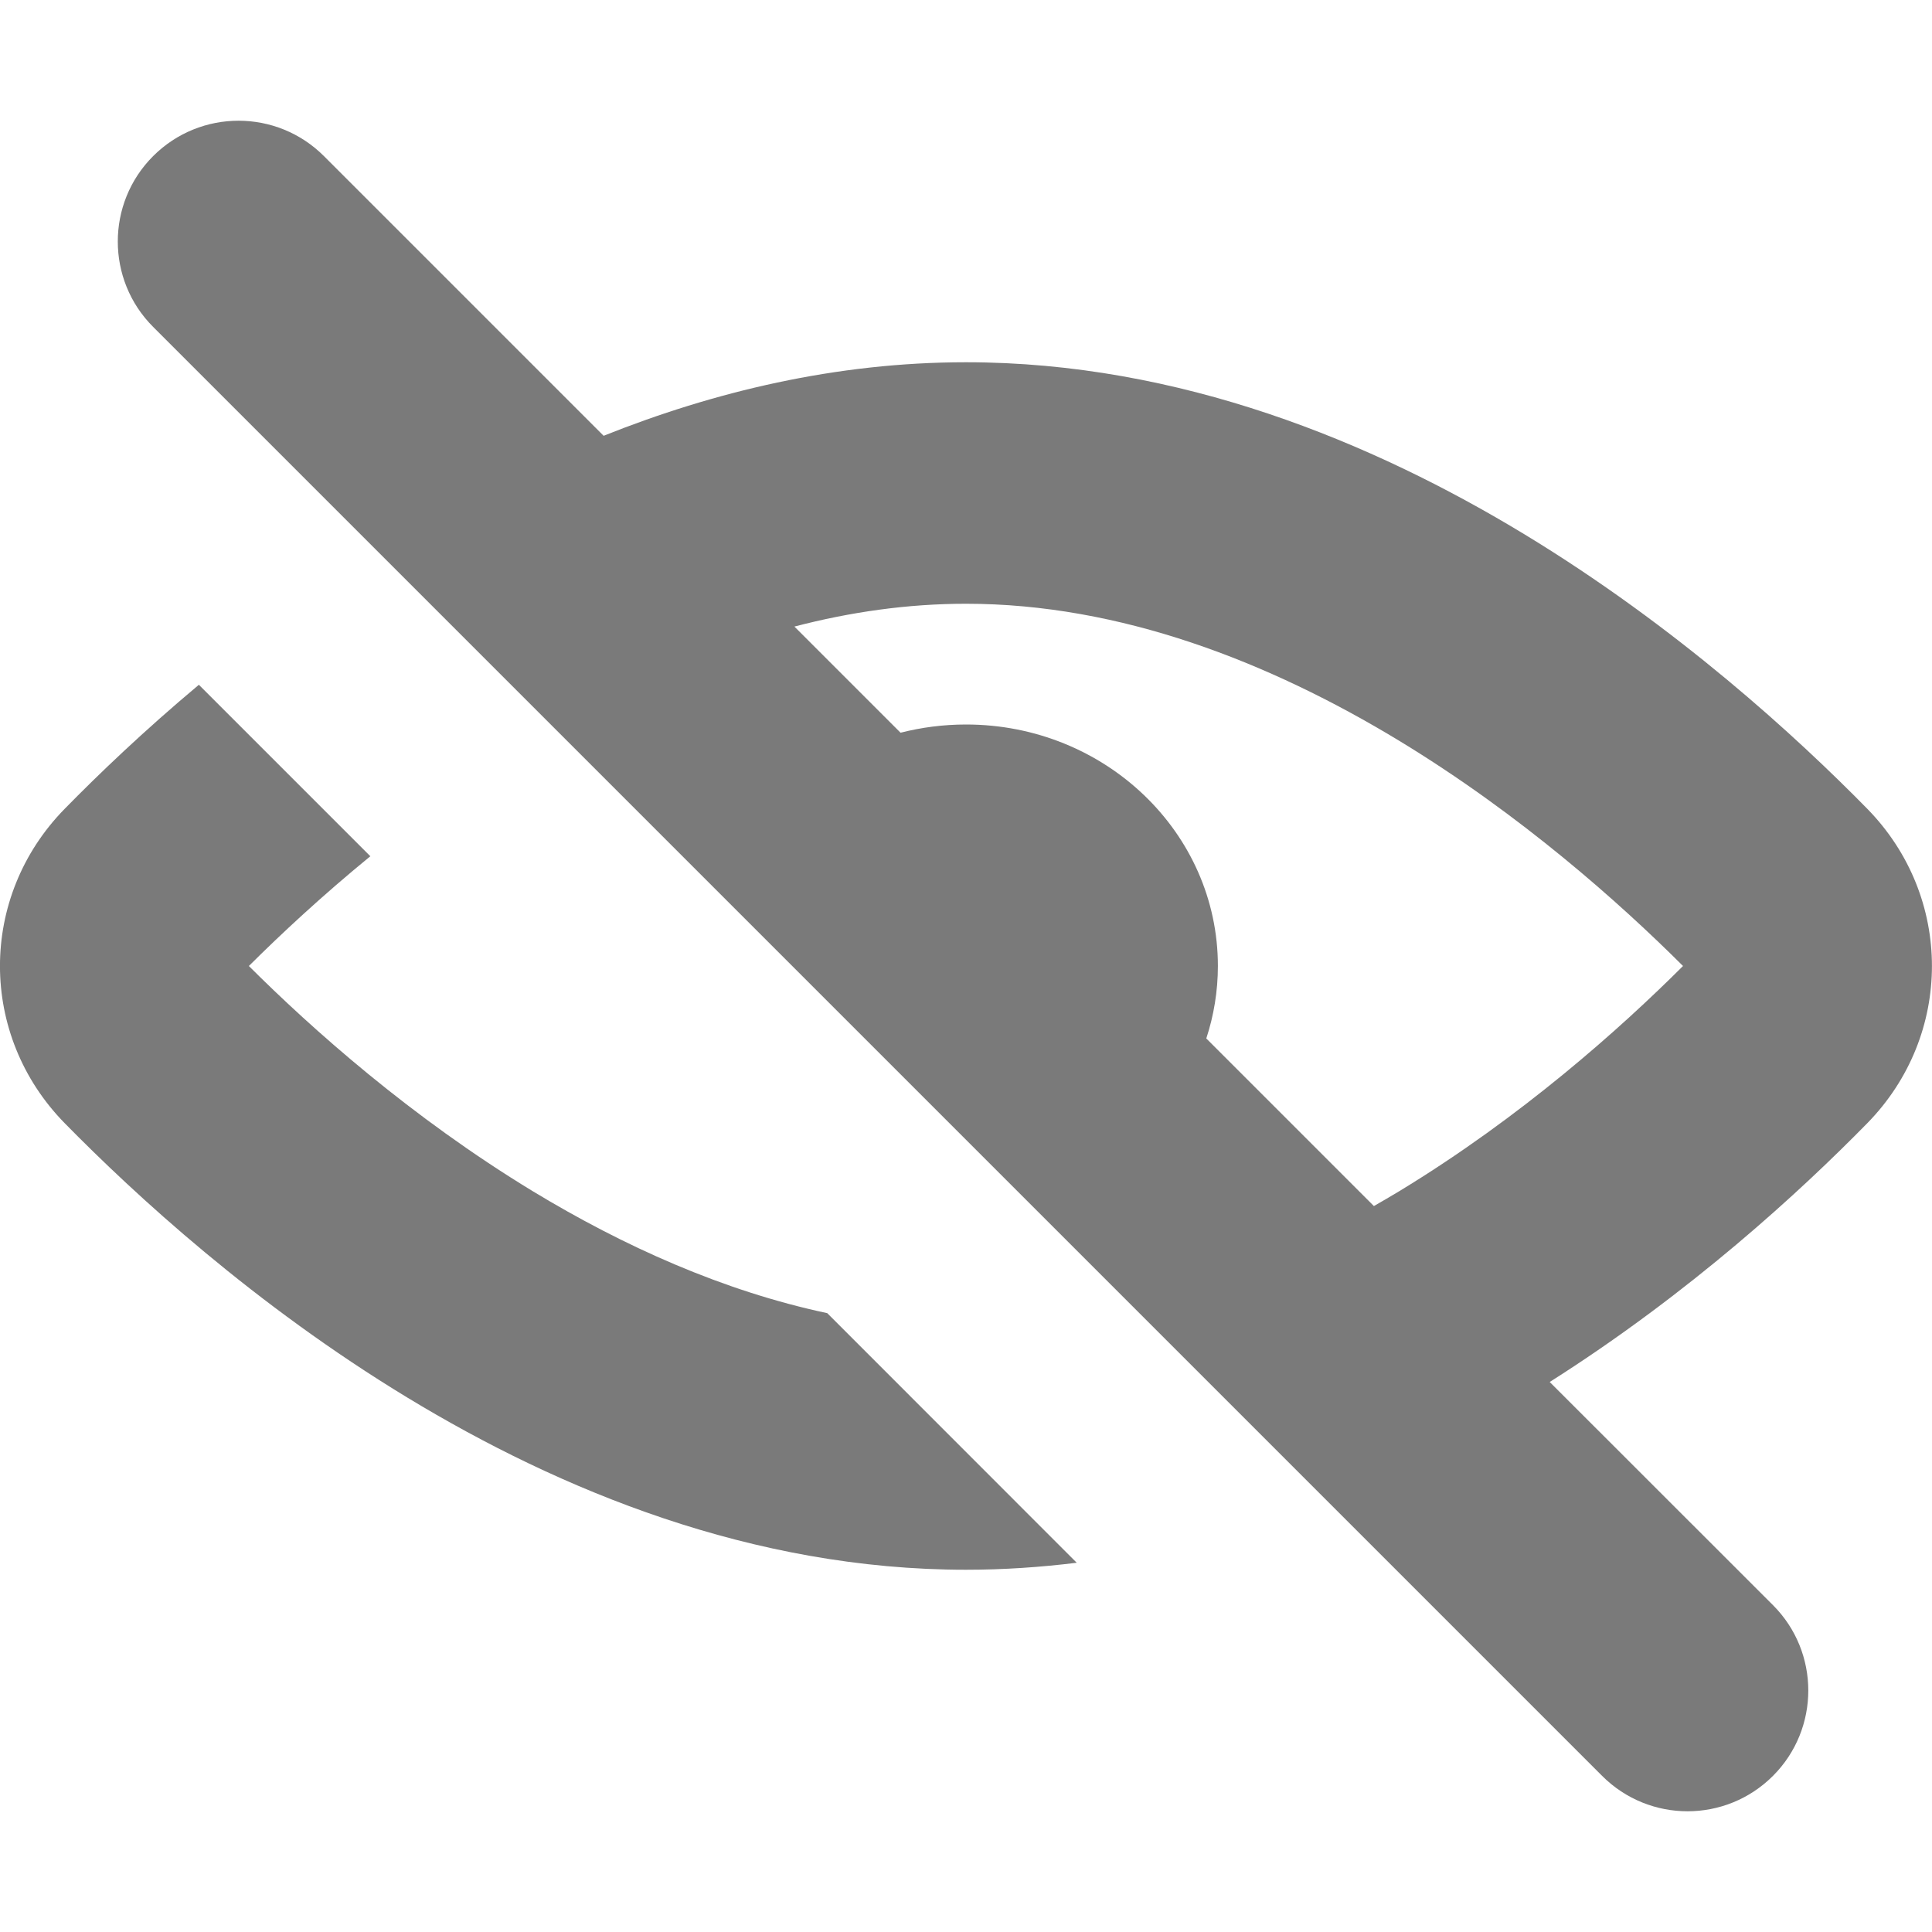
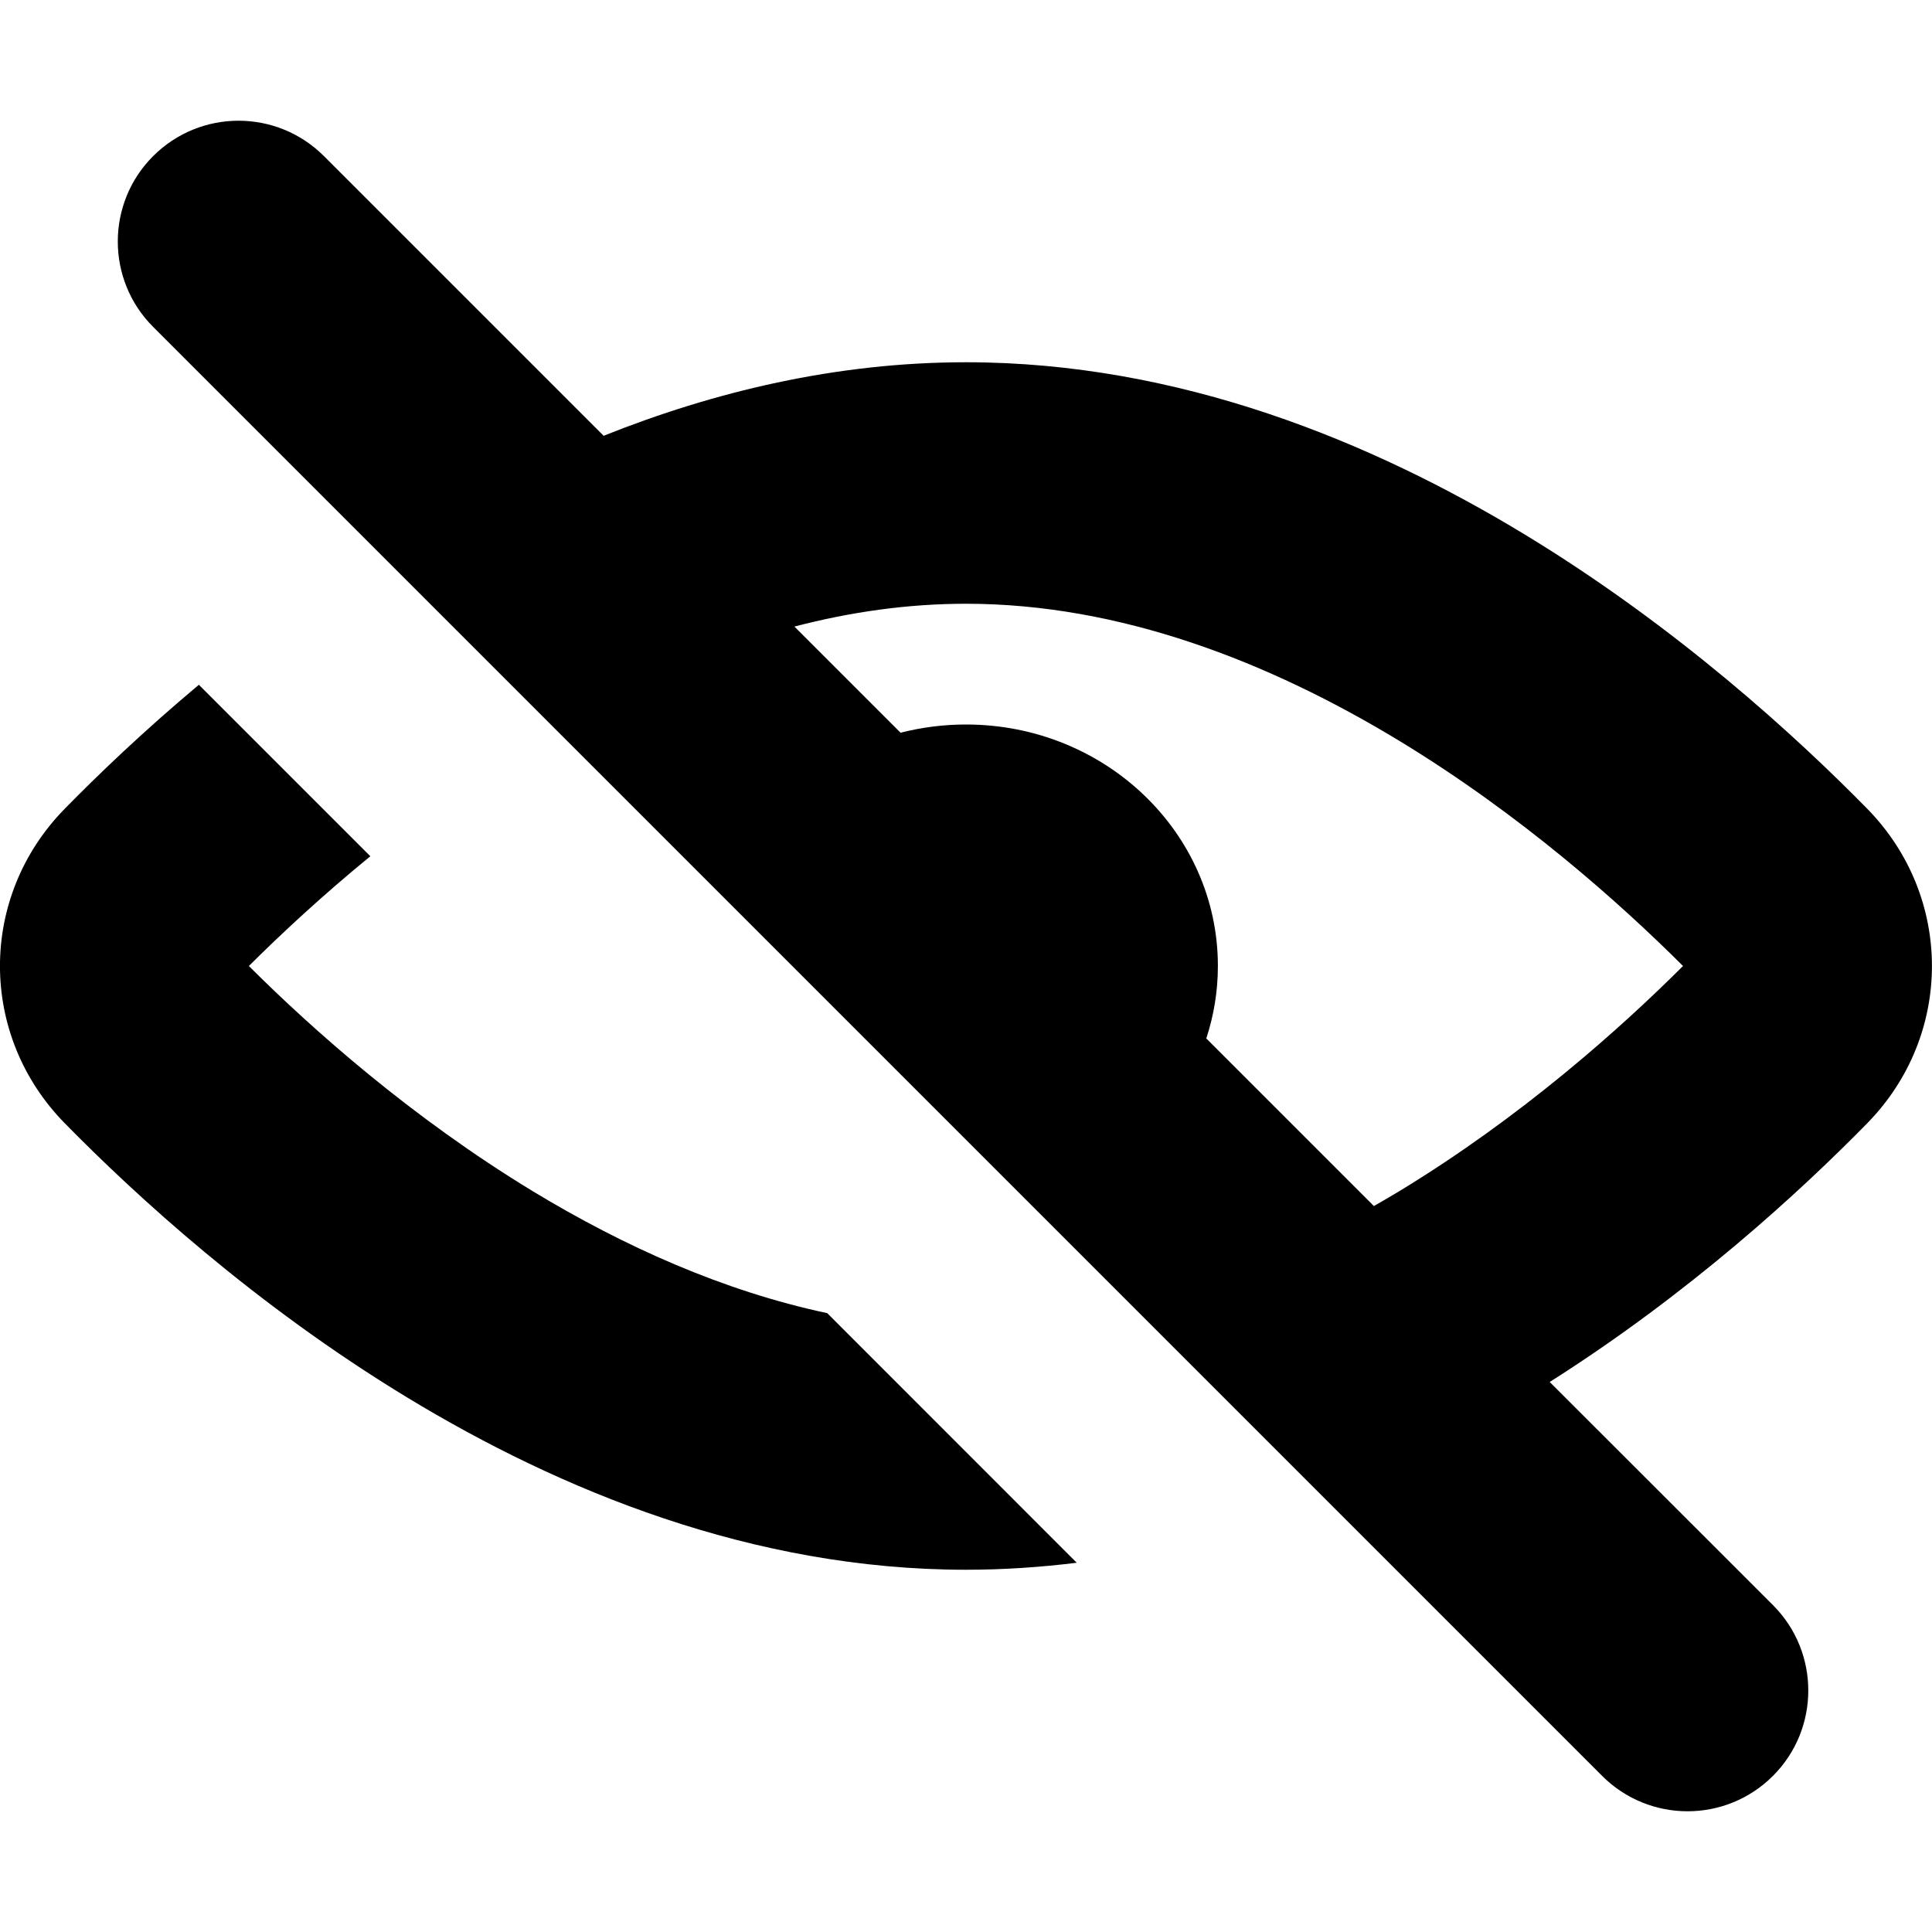
<svg xmlns="http://www.w3.org/2000/svg" width="16" height="16" viewBox="0 0 16 16" fill="none">
-   <path fill-rule="evenodd" clip-rule="evenodd" d="M2.683 1.293C2.292 0.902 1.659 0.902 1.268 1.293C0.878 1.683 0.878 2.317 1.268 2.707L13.268 14.707C13.659 15.098 14.292 15.098 14.683 14.707C15.073 14.317 15.073 13.683 14.683 13.293L12.834 11.445C14 10.706 14.915 9.862 15.464 9.302C16.178 8.573 16.178 7.427 15.464 6.698C14.882 6.105 13.89 5.193 12.625 4.425C11.364 3.66 9.769 3 8 3C6.923 3 5.91 3.245 4.999 3.609L2.683 1.293ZM6.579 5.189L7.458 6.068C7.631 6.024 7.812 6 8 6C9.152 6 10.086 6.895 10.086 8C10.086 8.209 10.052 8.411 9.99 8.6L11.378 9.988C11.448 9.948 11.518 9.907 11.588 9.865C12.597 9.252 13.417 8.52 13.938 8C13.417 7.48 12.597 6.748 11.588 6.135C10.508 5.48 9.276 5 8 5C7.518 5 7.042 5.068 6.579 5.189Z" fill="#7A7A7A" />
-   <path d="M1.647 5.671C1.191 6.053 0.816 6.412 0.536 6.698C-0.179 7.427 -0.179 8.573 0.536 9.302C1.118 9.895 2.109 10.807 3.375 11.575C4.636 12.34 6.23 13 8 13C8.311 13 8.618 12.979 8.917 12.942L6.851 10.875C5.989 10.692 5.163 10.32 4.412 9.865C3.403 9.252 2.582 8.52 2.061 8C2.325 7.737 2.665 7.42 3.067 7.091L1.647 5.671Z" fill="#7A7A7A" />
+   <path fill-rule="evenodd" clip-rule="evenodd" d="M2.683 1.293C2.292 0.902 1.659 0.902 1.268 1.293C0.878 1.683 0.878 2.317 1.268 2.707L13.268 14.707C13.659 15.098 14.292 15.098 14.683 14.707C15.073 14.317 15.073 13.683 14.683 13.293L12.834 11.445C14 10.706 14.915 9.862 15.464 9.302C16.178 8.573 16.178 7.427 15.464 6.698C14.882 6.105 13.89 5.193 12.625 4.425C11.364 3.66 9.769 3 8 3C6.923 3 5.91 3.245 4.999 3.609L2.683 1.293ZM6.579 5.189L7.458 6.068C7.631 6.024 7.812 6 8 6C9.152 6 10.086 6.895 10.086 8C10.086 8.209 10.052 8.411 9.99 8.6L11.378 9.988C11.448 9.948 11.518 9.907 11.588 9.865C12.597 9.252 13.417 8.52 13.938 8C13.417 7.48 12.597 6.748 11.588 6.135C10.508 5.48 9.276 5 8 5C7.518 5 7.042 5.068 6.579 5.189Z" fill="currentColor" />
+   <path d="M1.647 5.671C1.191 6.053 0.816 6.412 0.536 6.698C-0.179 7.427 -0.179 8.573 0.536 9.302C1.118 9.895 2.109 10.807 3.375 11.575C4.636 12.34 6.23 13 8 13C8.311 13 8.618 12.979 8.917 12.942L6.851 10.875C5.989 10.692 5.163 10.32 4.412 9.865C3.403 9.252 2.582 8.52 2.061 8C2.325 7.737 2.665 7.42 3.067 7.091L1.647 5.671Z" fill="currentColor" />
</svg>
